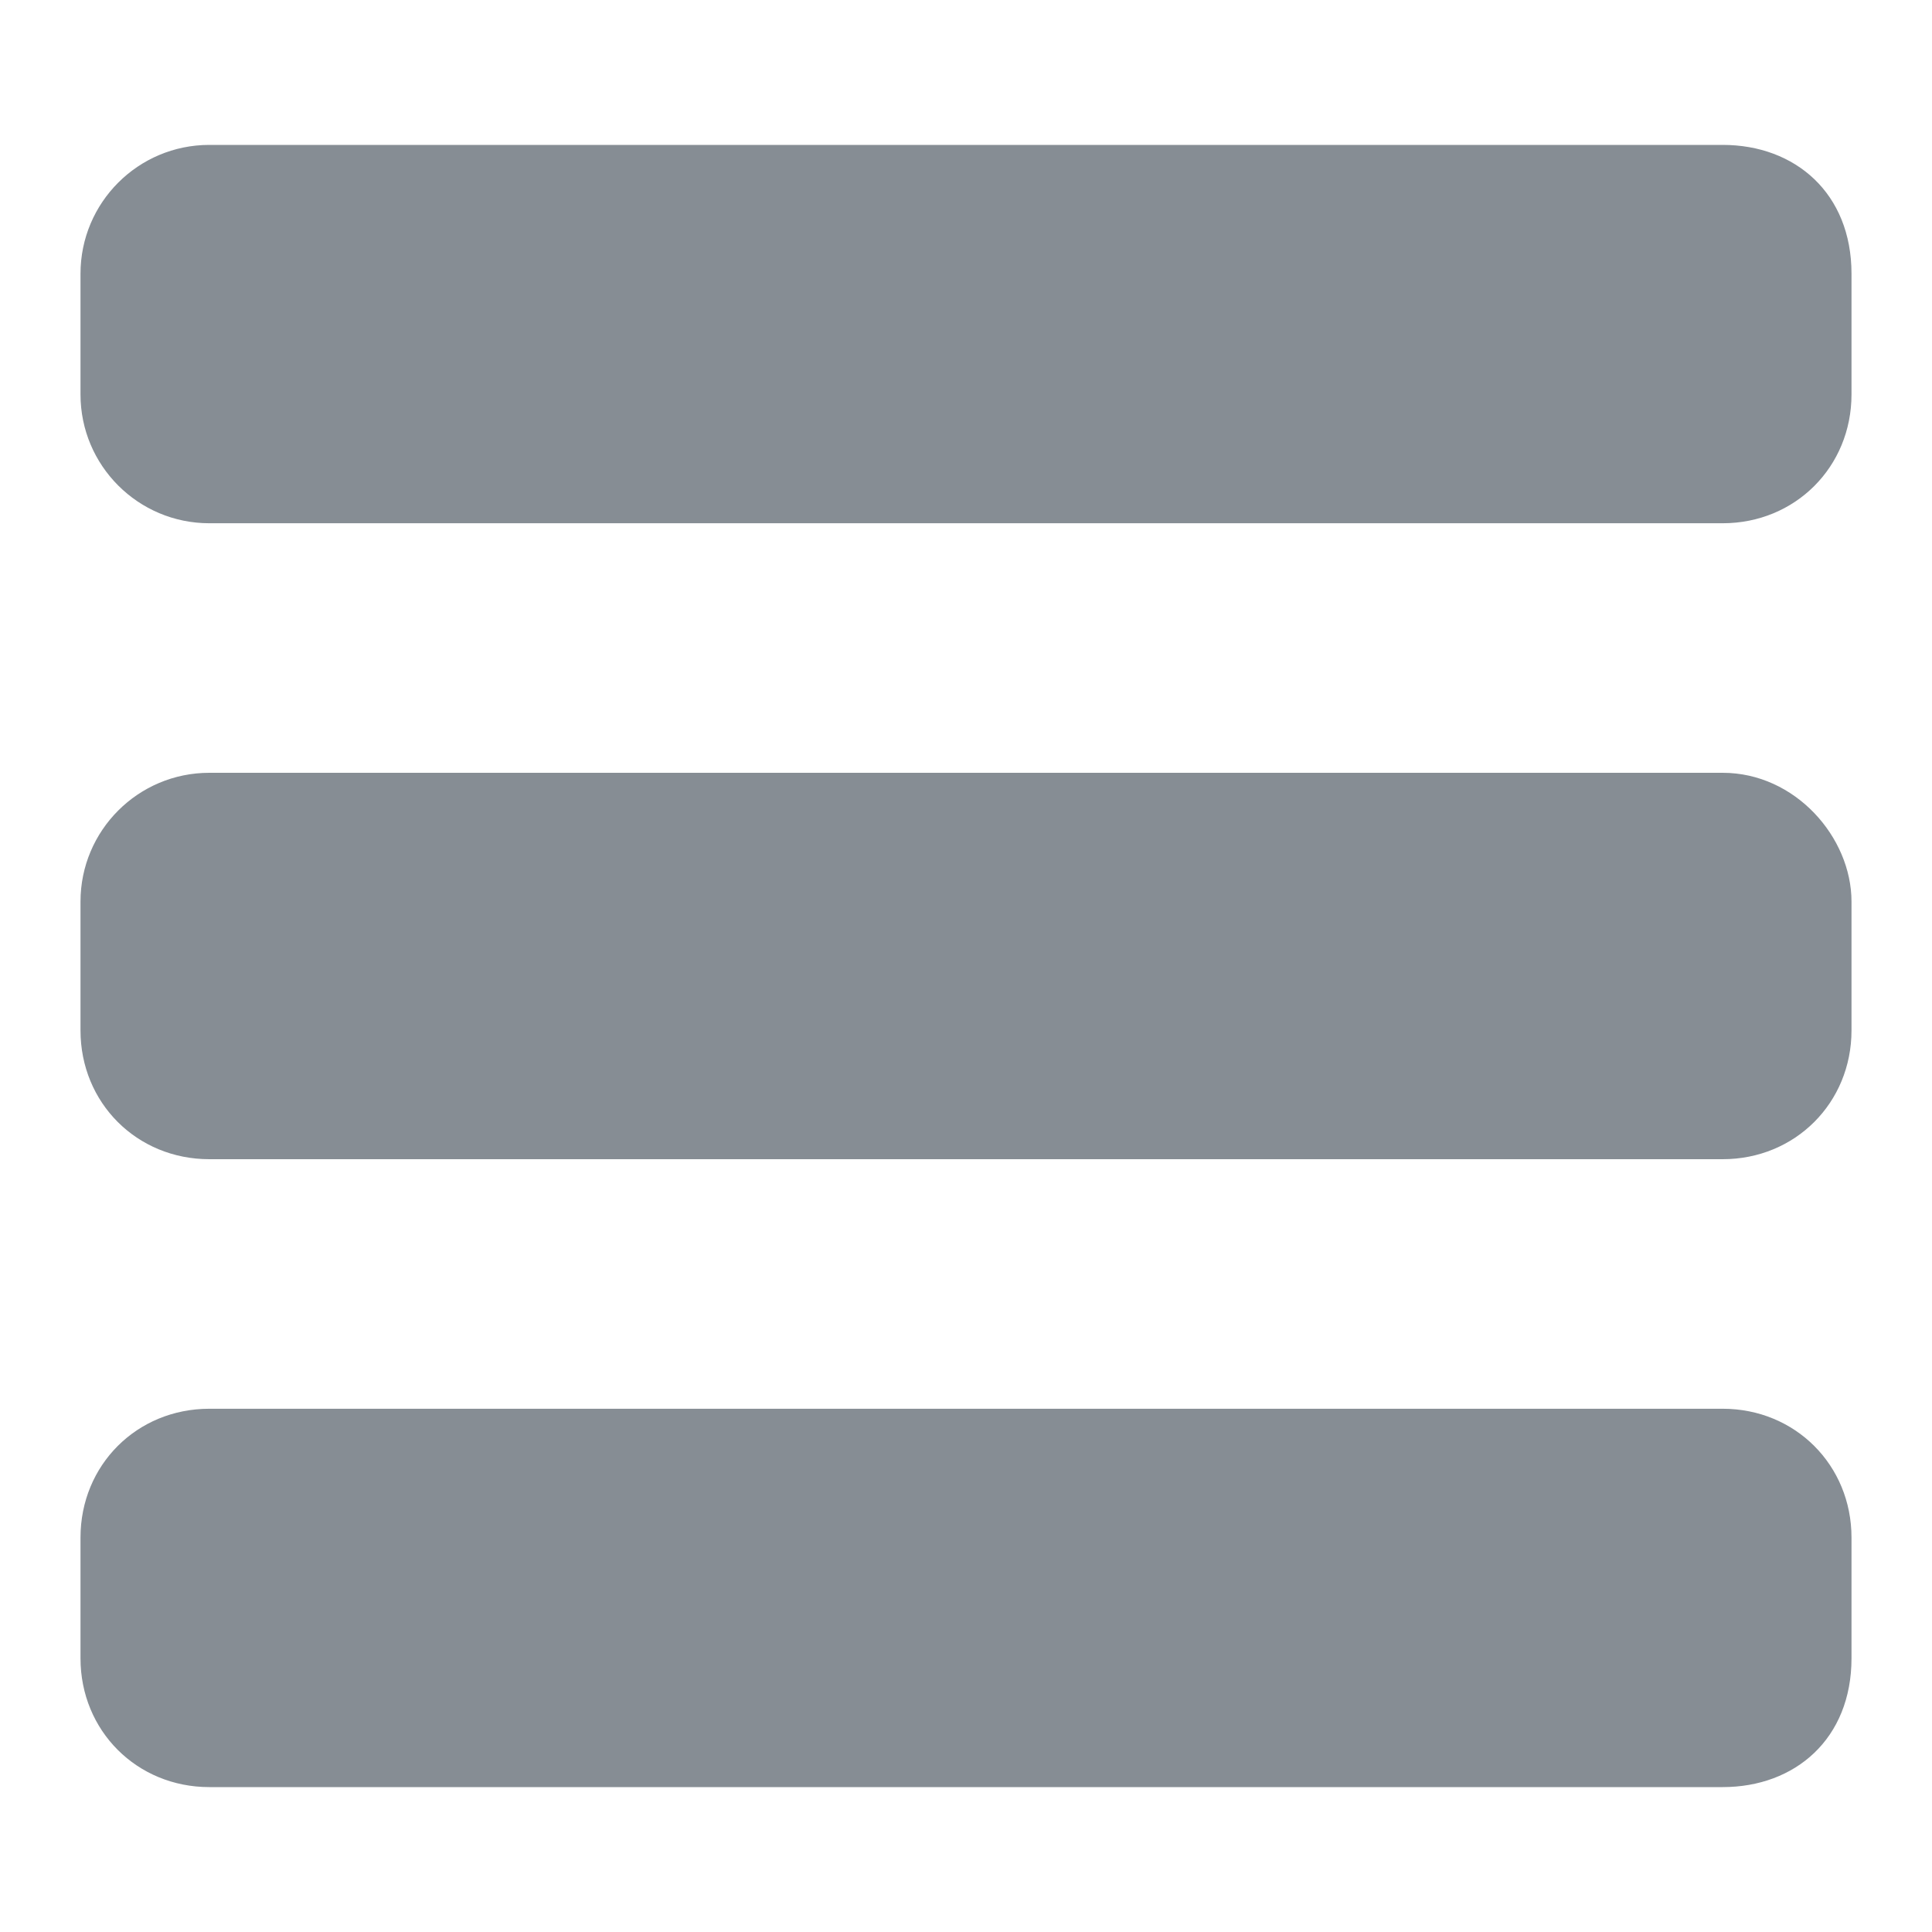
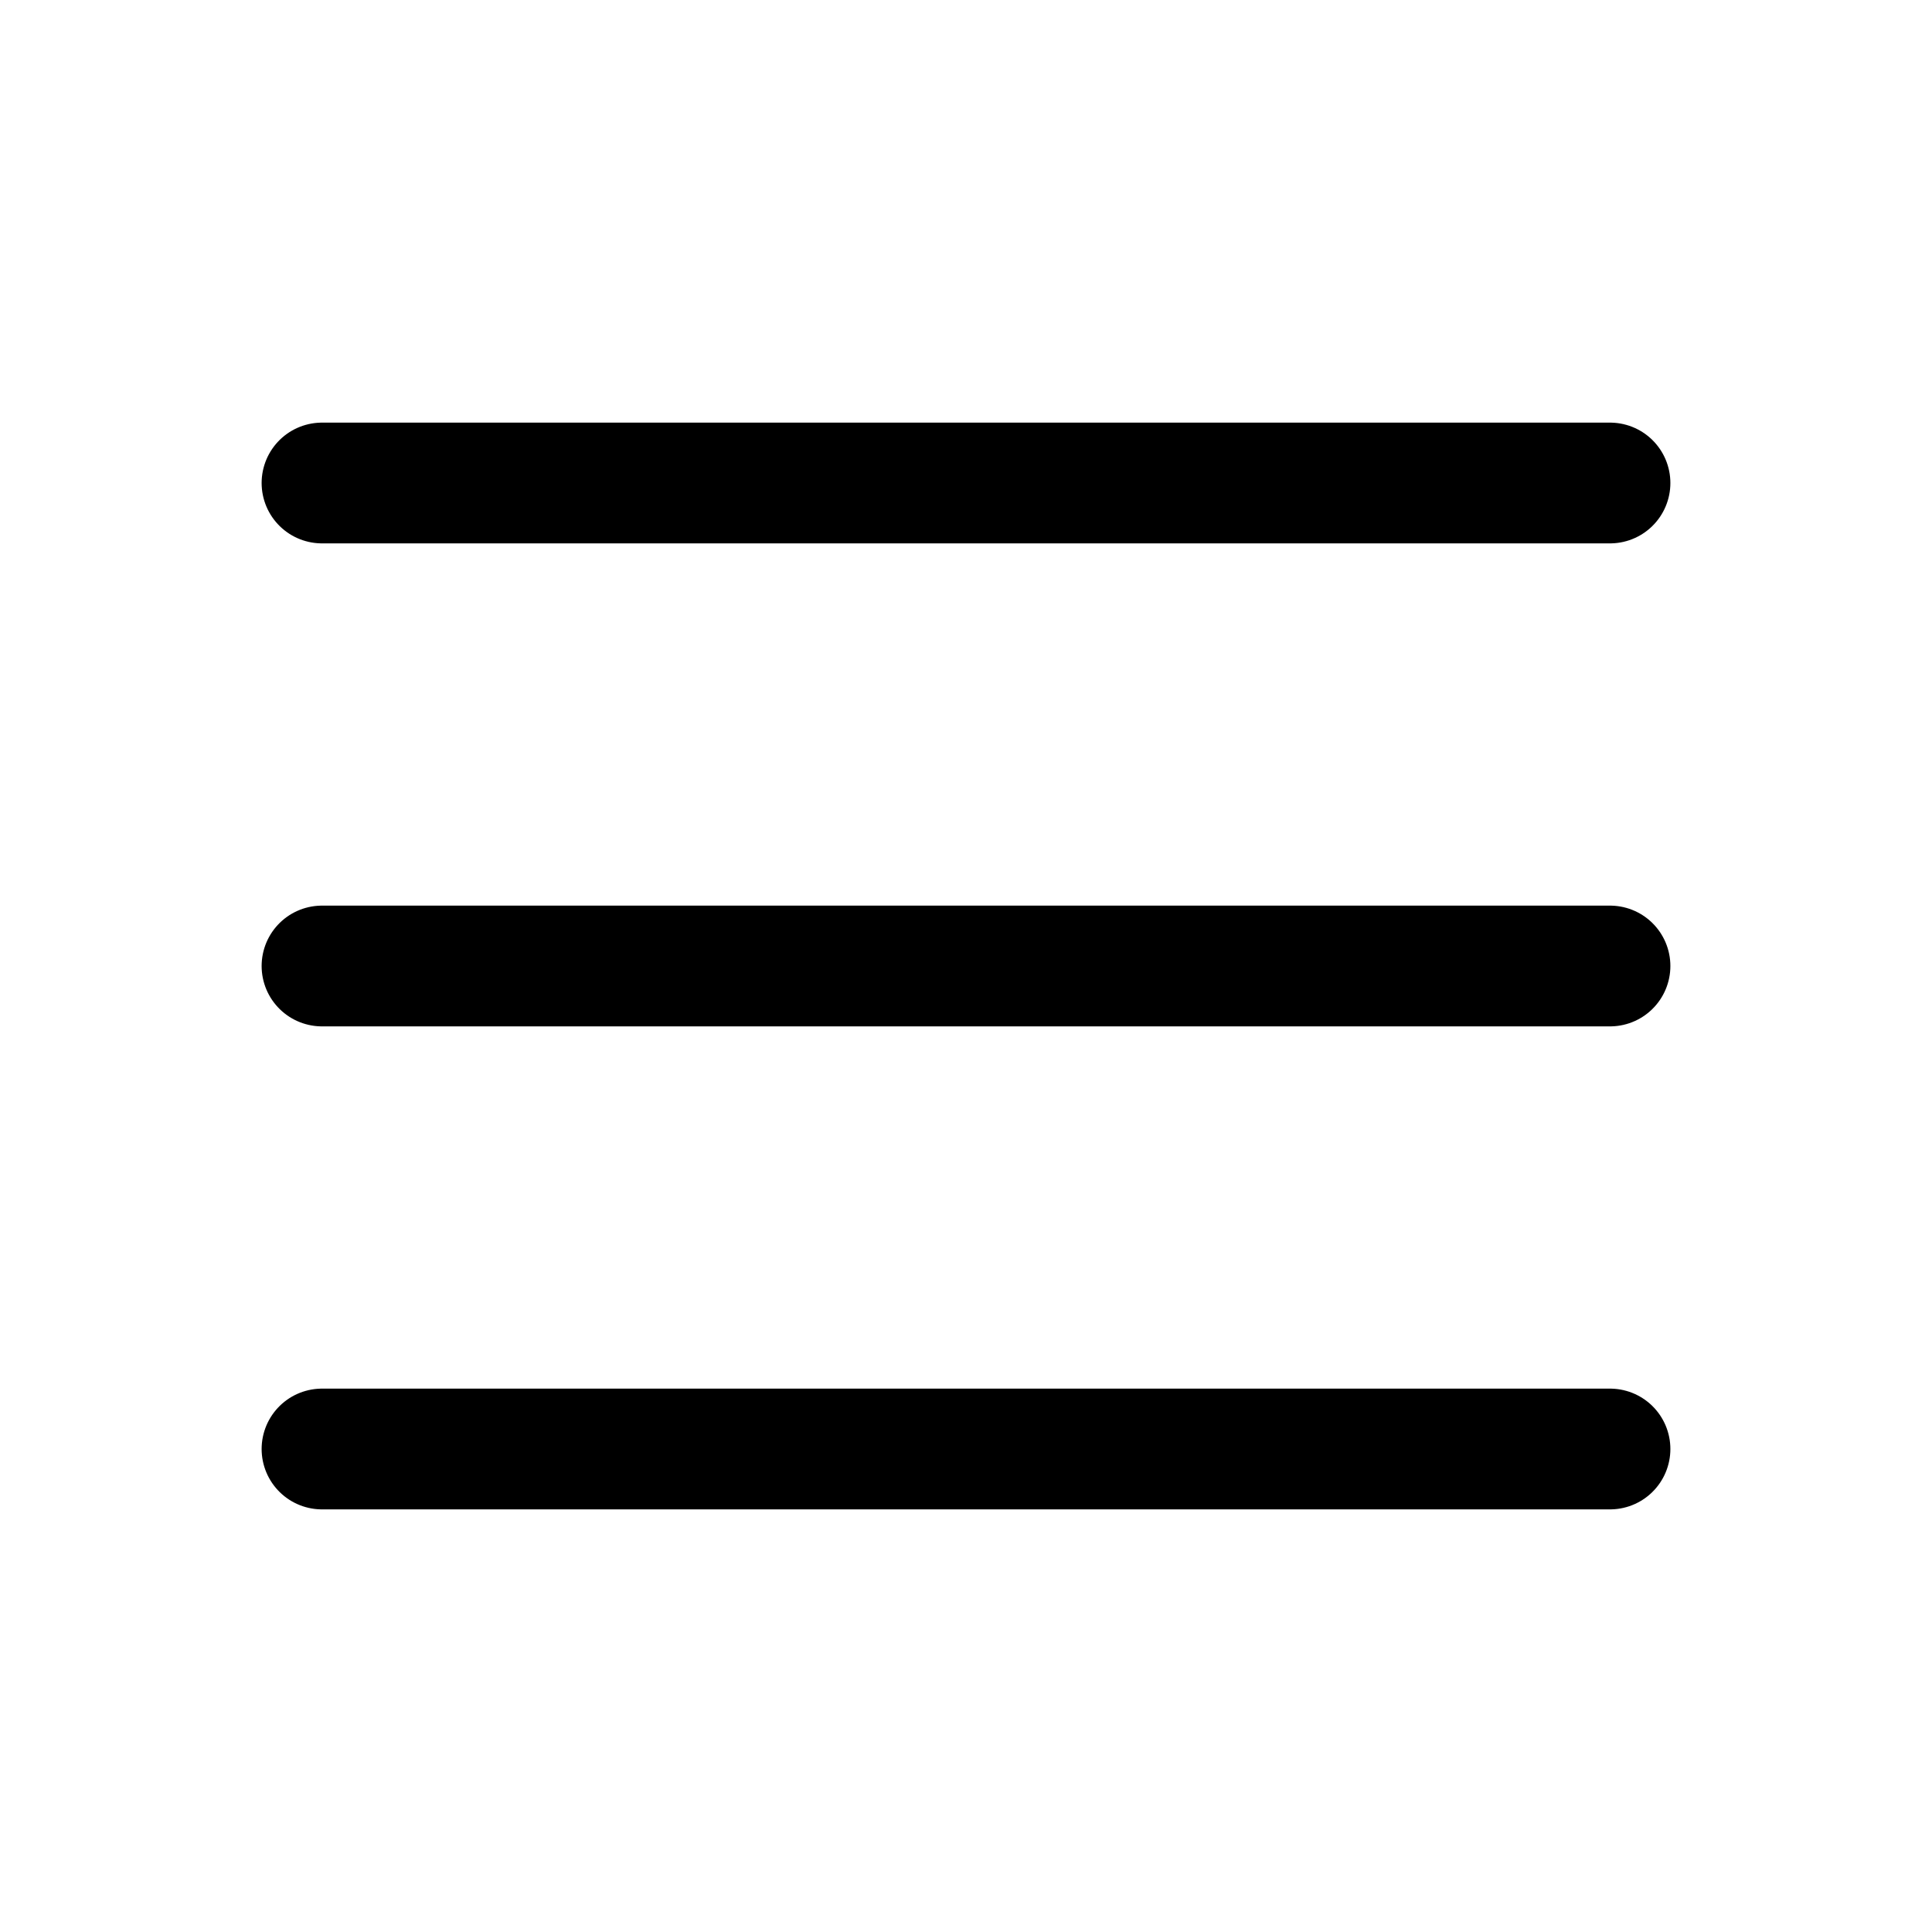
- <svg xmlns="http://www.w3.org/2000/svg" width="24" height="24" viewBox="0 0 24 24">
-   <path fill="#868d94" d="M2.6 17.5h18.8c.9 0 1.6.7 1.6 1.6v1.5c0 1-.7 1.6-1.6 1.6H2.6c-.9 0-1.6-.7-1.6-1.6v-1.5c0-.9.7-1.6 1.6-1.6zM1 11.2v1.6c0 .9.7 1.6 1.6 1.6h18.8c.9 0 1.6-.7 1.6-1.6v-1.6c0-.8-.7-1.6-1.6-1.6H2.6A1.6 1.6 0 0 0 1 11.2zm0-7.8v1.5a1.6 1.6 0 0 0 1.6 1.6h18.8c.9 0 1.6-.7 1.6-1.6V3.4c0-1-.7-1.6-1.6-1.6H2.6A1.6 1.6 0 0 0 1 3.4z" />
+ <svg xmlns="http://www.w3.org/2000/svg" data-icon-name="icon-tabler-menu-2" width="24" height="24" viewBox="0 0 24 24" stroke-width="1.5" stroke="currentColor" fill="none" stroke-linecap="round" stroke-linejoin="round" role="img">
+   <path stroke="none" d="M0 0h24v24H0z" fill="none" />
+   <line x1="4" y1="6" x2="20" y2="6" />
+   <line x1="4" y1="12" x2="20" y2="12" />
+   <line x1="4" y1="18" x2="20" y2="18" />
</svg>
